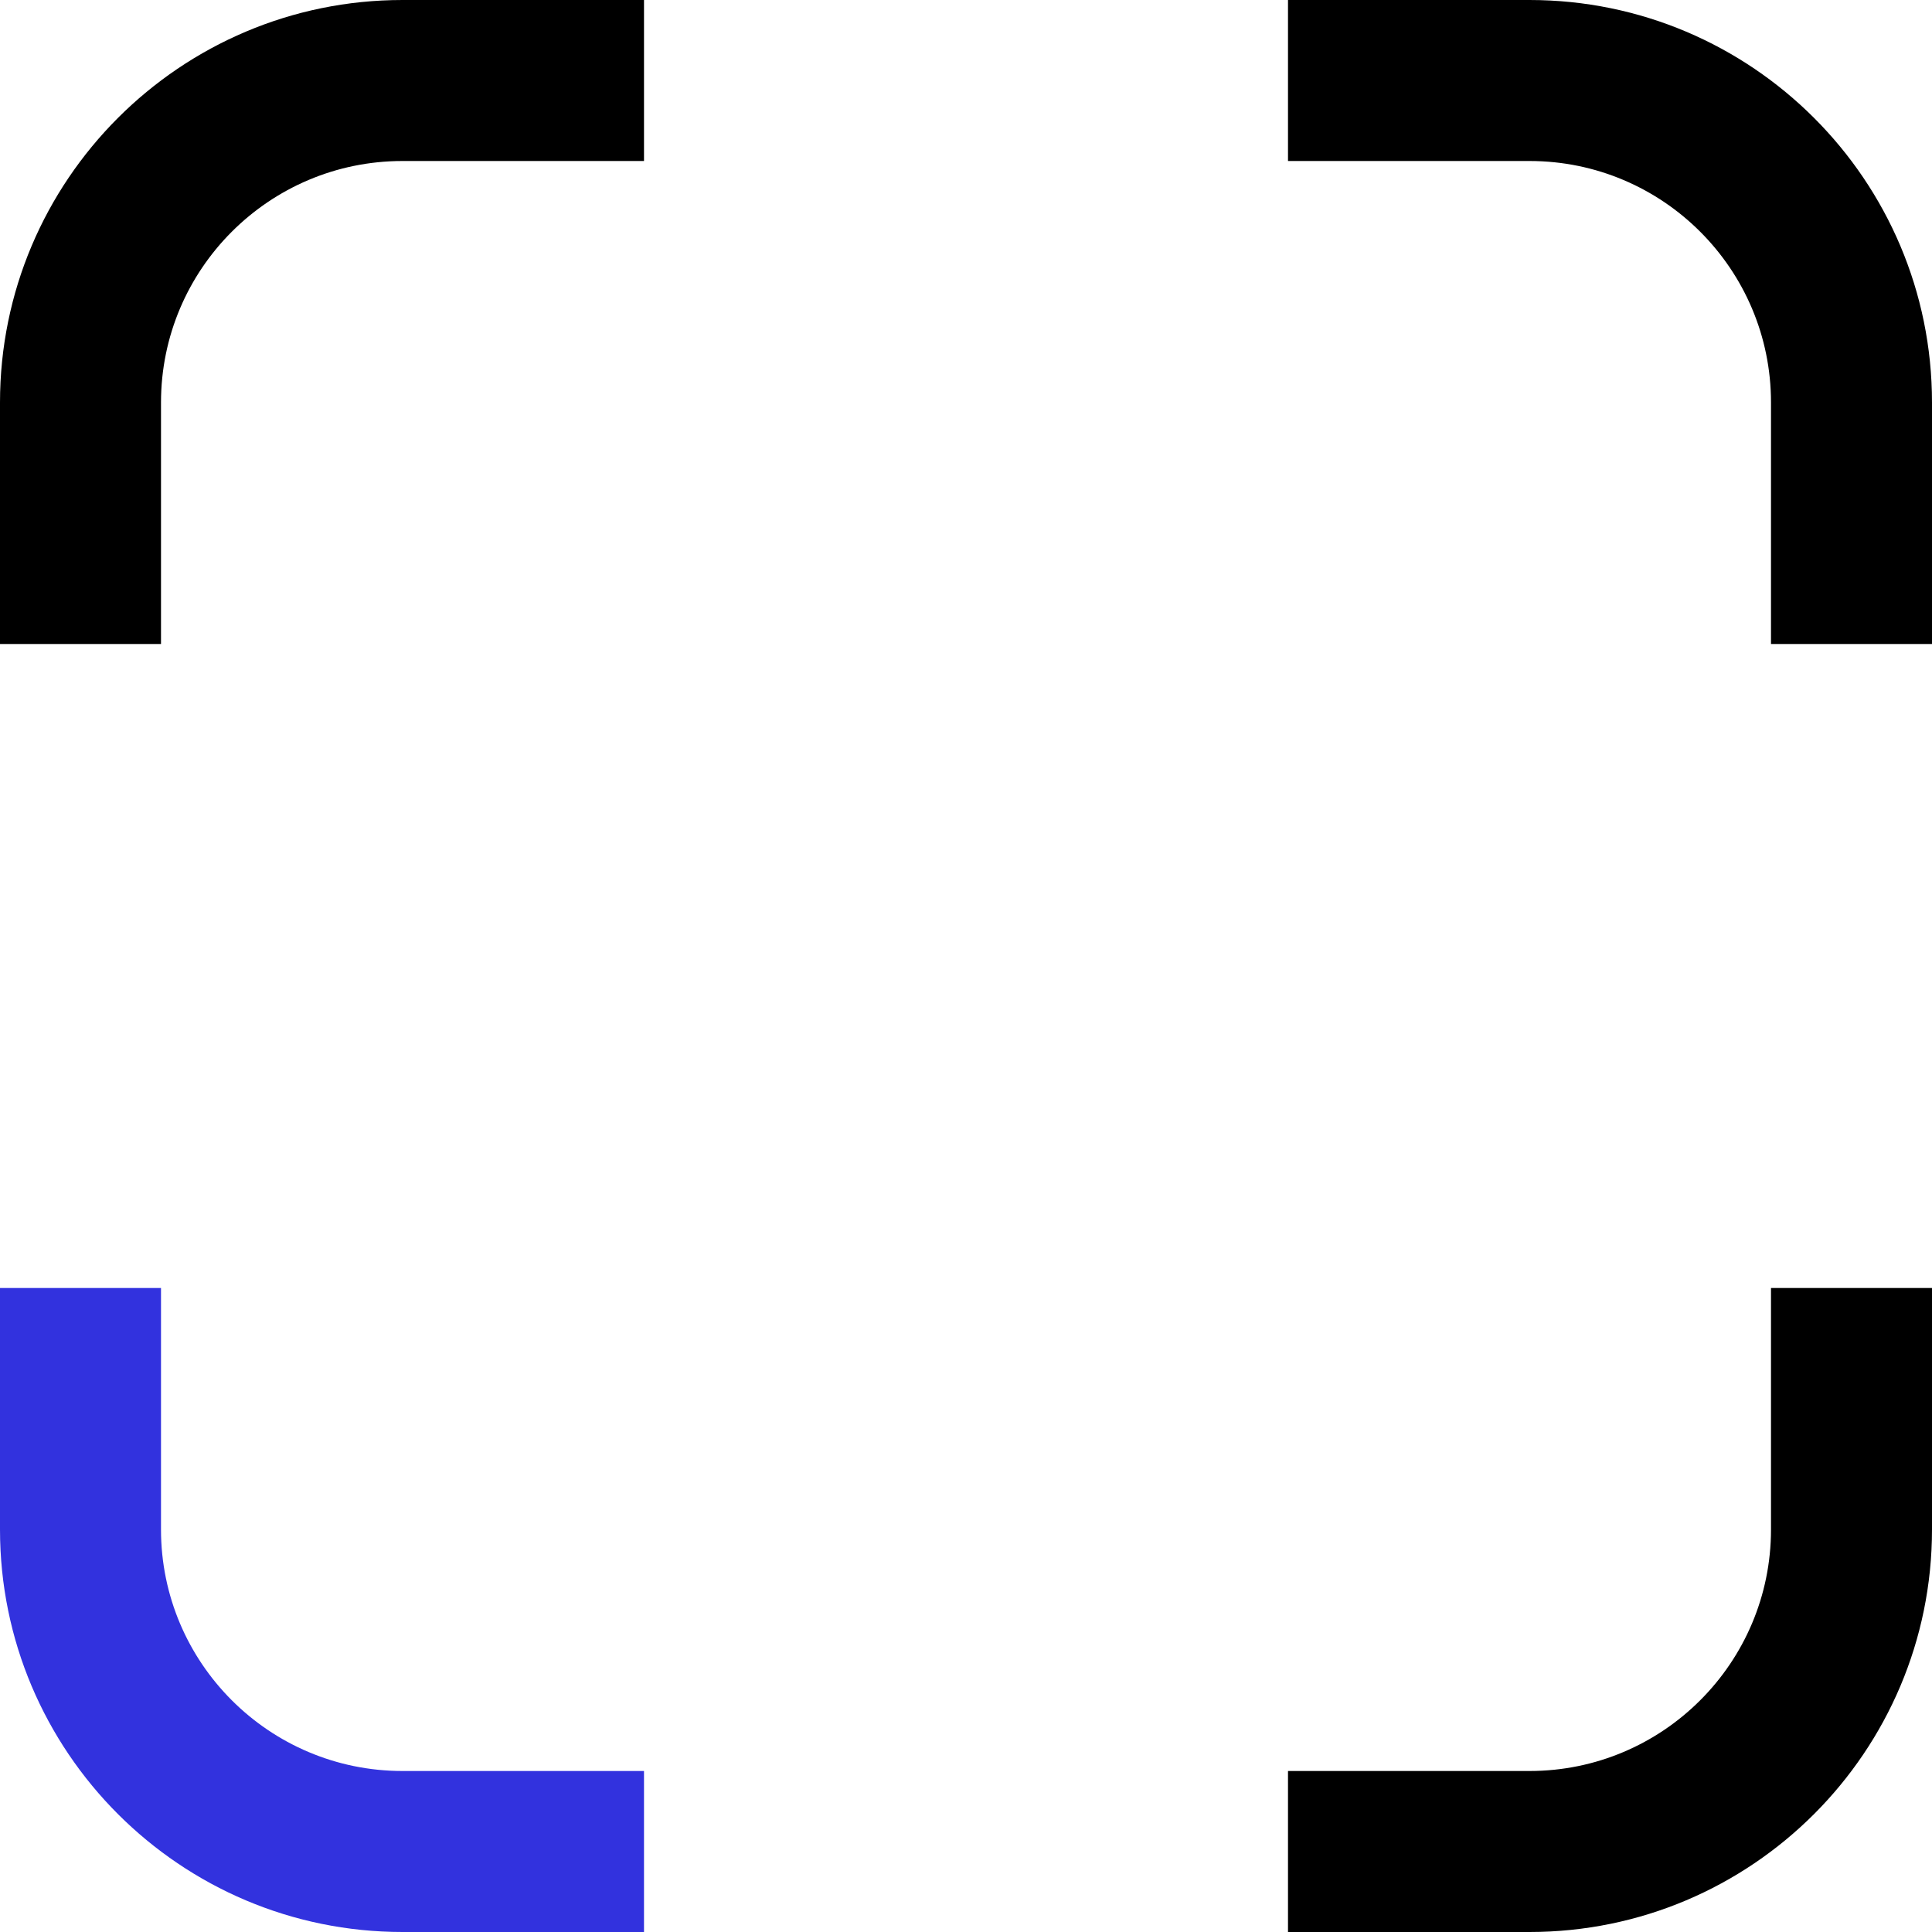
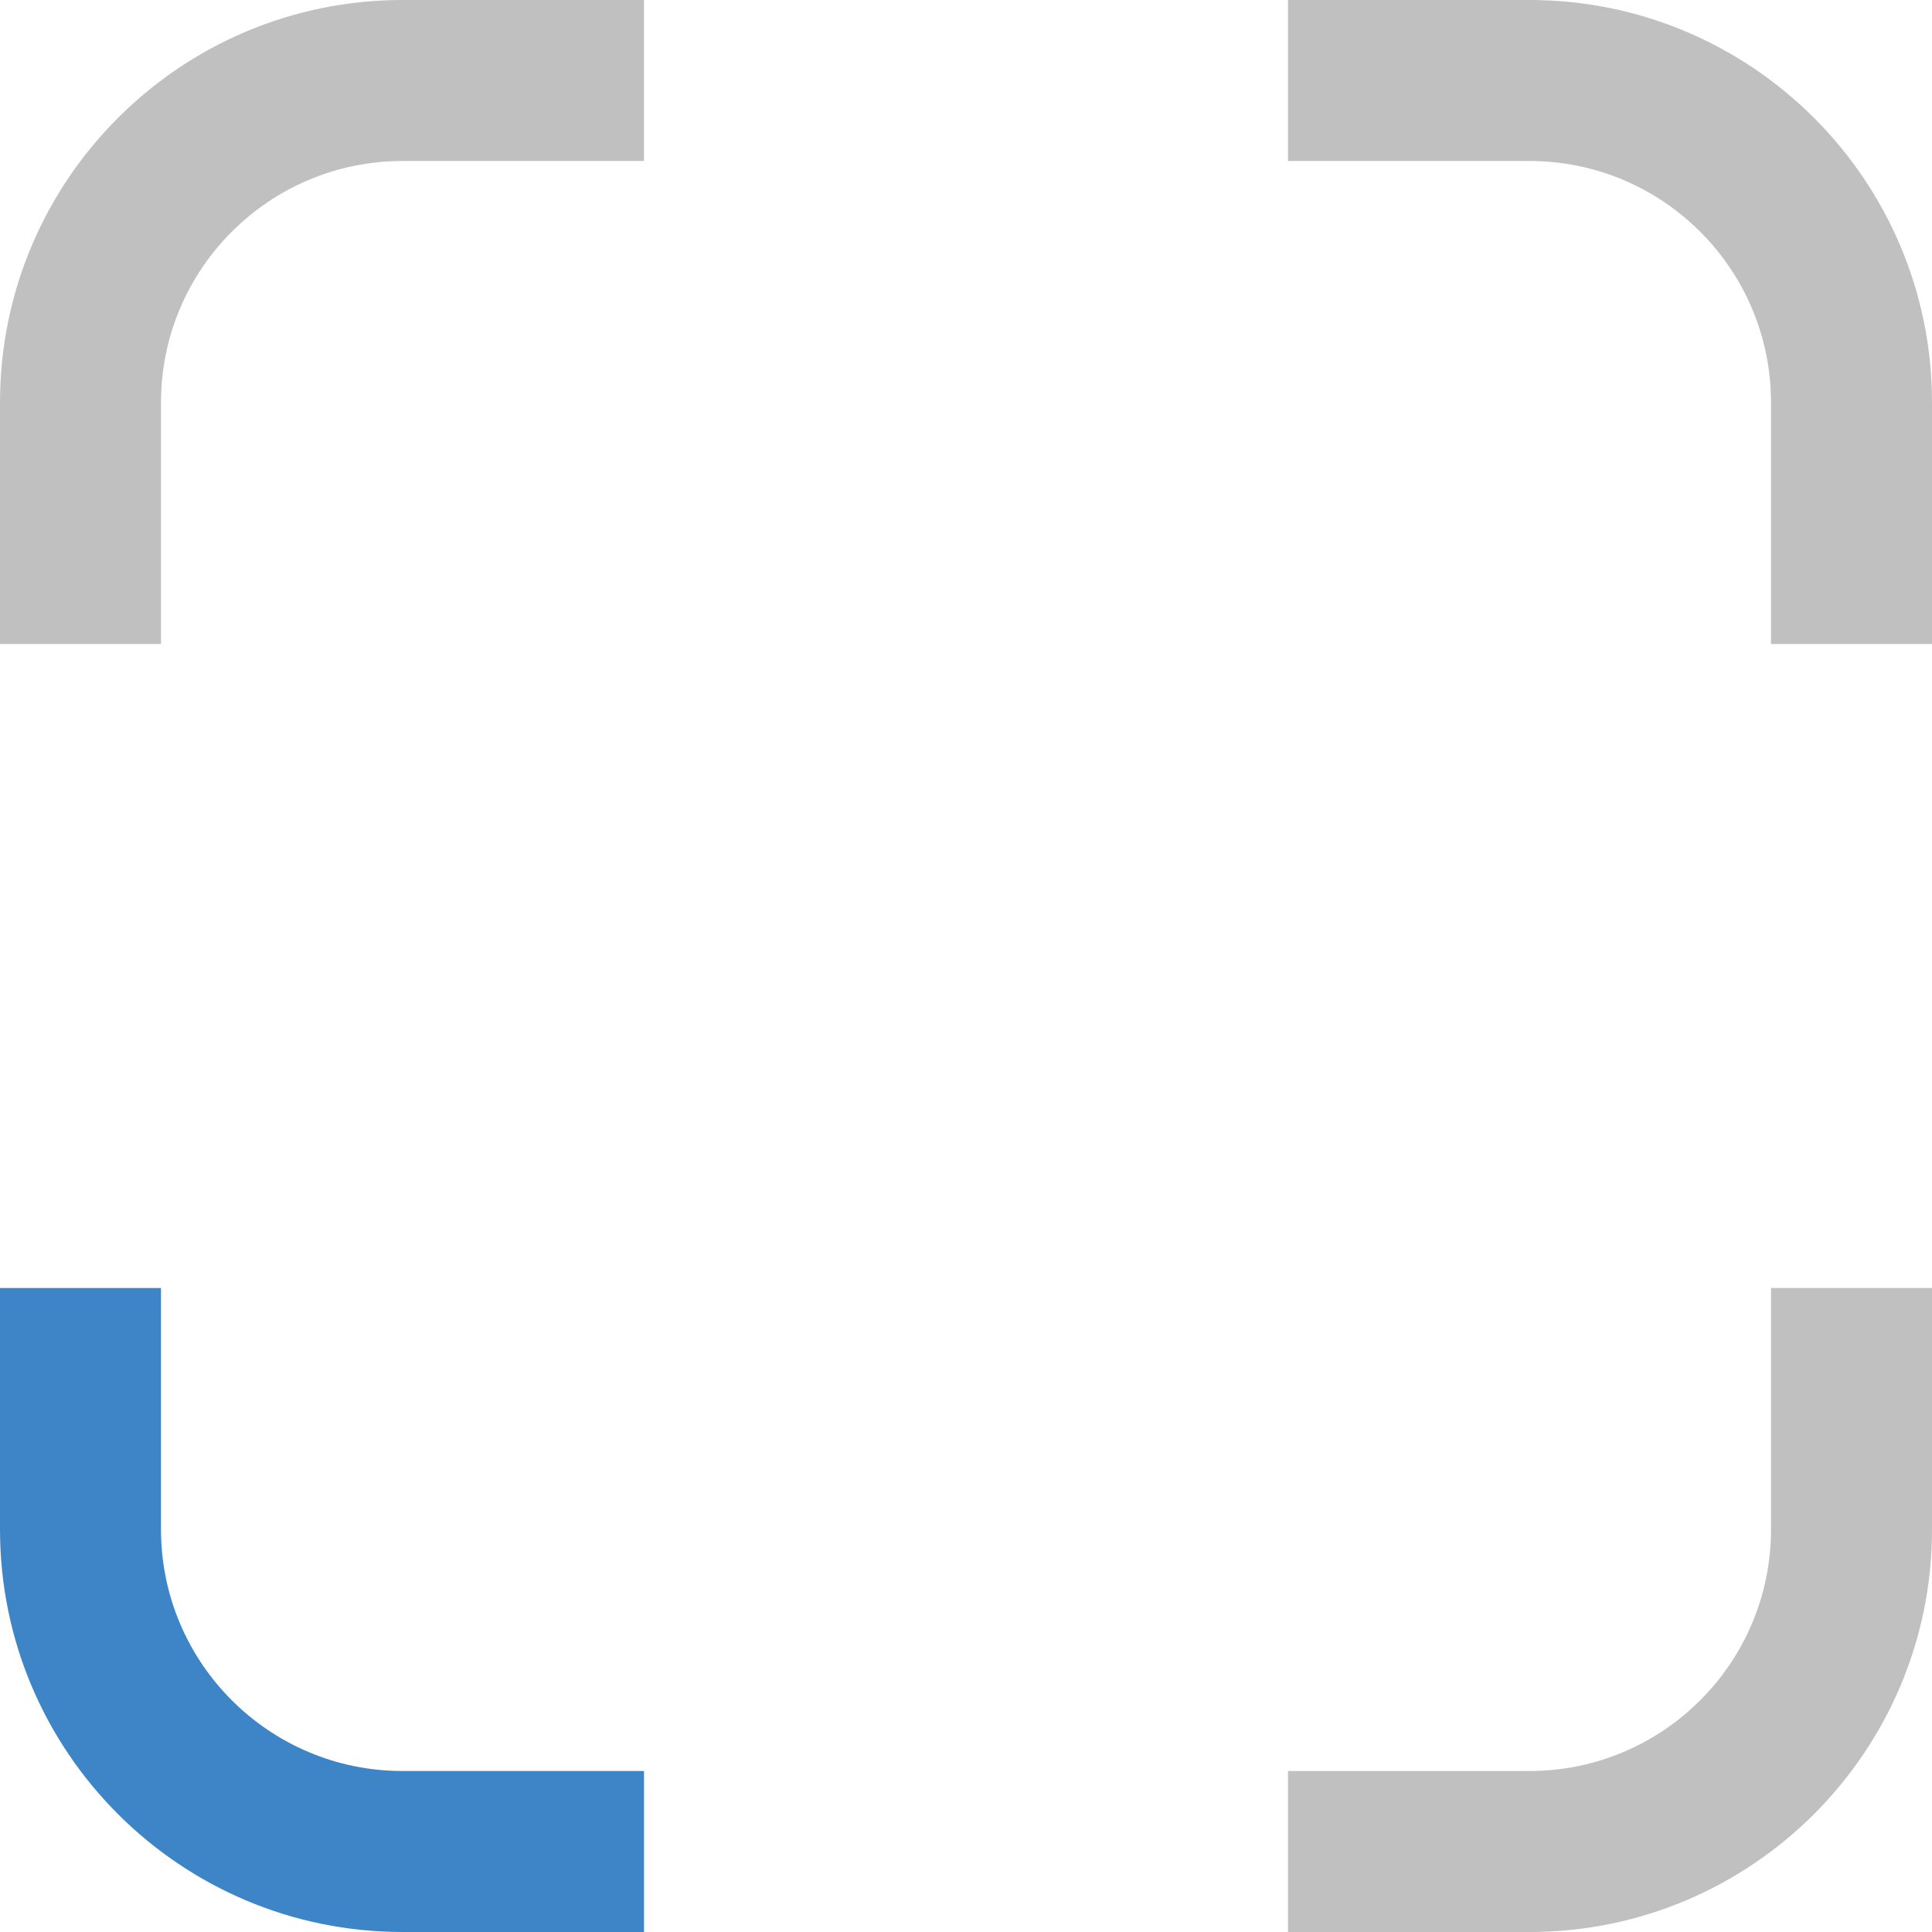
<svg xmlns="http://www.w3.org/2000/svg" viewBox="2 2 12 12" width="12" height="12">
-   <path d="M 2 4.5 C 2 3.12 3.12 2 4.5 2 L 6 2 L 6 3 L 4.5 3 C 3.672 3 3 3.672 3 4.5 L 3 6 L 2 6 L 2 4.5 Z" fill="black" />
-   <path d="M 14 10 L 14 11.5 C 14 12.88 12.88 14 11.5 14 L 10 14 L 10 13 L 11.5 13 C 12.328 13 13 12.328 13 11.5 L 13 10 L 14 10 Z" fill="black" />
-   <path d="M 3 10 L 3 11.5 C 3 12.328 3.672 13 4.5 13 L 6 13 L 6 14 L 4.5 14 C 3.12 14 2 12.88 2 11.5 L 2 10 L 3 10" style="fill: rgb(50, 50, 222);" />
+   <path d="M 2 4.5 C 2 3.12 3.12 2 4.5 2 L 6 2 L 6 3 L 4.5 3 C 3.672 3 3 3.672 3 4.5 L 3 6 L 2 6 L 2 4.5 Z" fill="#C0C0C0" stroke-width="1200" />
+   <path d="M 14 10 L 14 11.5 C 14 12.88 12.88 14 11.5 14 L 10 14 L 10 13 L 11.5 13 C 12.328 13 13 12.328 13 11.5 L 13 10 L 14 10 Z" fill="#C0C0C0" stroke-width="500" />
+   <path d="M 3 10 L 3 11.5 C 3 12.328 3.672 13 4.5 13 L 6 13 L 6 14 L 4.5 14 C 3.12 14 2 12.88 2 11.5 L 2 10 L 3 10" style="fill: rgb(62, 133, 199);" stroke-width="500" />
  <path d="M 3.5 11.5 C 3.478 11.812 3.585 11.998 3.793 12.207 C 4.002 12.415 4.188 12.522 4.5 12.5 L 6.5 12.5 L 6.5 14.5 L 4.5 14.5 C 3.708 14.478 2.894 14.137 2.379 13.621 C 1.863 13.106 1.522 12.292 1.5 11.5 L 1.5 9.5 L 3.5 9.5 Z M 3.107 12.935 C 3.491 13.311 3.923 13.521 4.5 13.5 C 3.994 13.479 3.444 13.258 3.107 12.935 Z" style="fill: none;" />
-   <path d="M 10 2 L 11.5 2 C 12.88 2 14 3.12 14 4.5 L 14 6 L 13 6 L 13 4.5 C 13 3.672 12.328 3 11.5 3 L 10 3 L 10 2 Z" fill="black" />
+   <path d="M 10 2 L 11.5 2 C 12.88 2 14 3.12 14 4.5 L 14 6 L 13 6 L 13 4.5 C 13 3.672 12.328 3 11.5 3 L 10 3 L 10 2 Z" fill="#C0C0C0" stroke-width="700" />
</svg>
